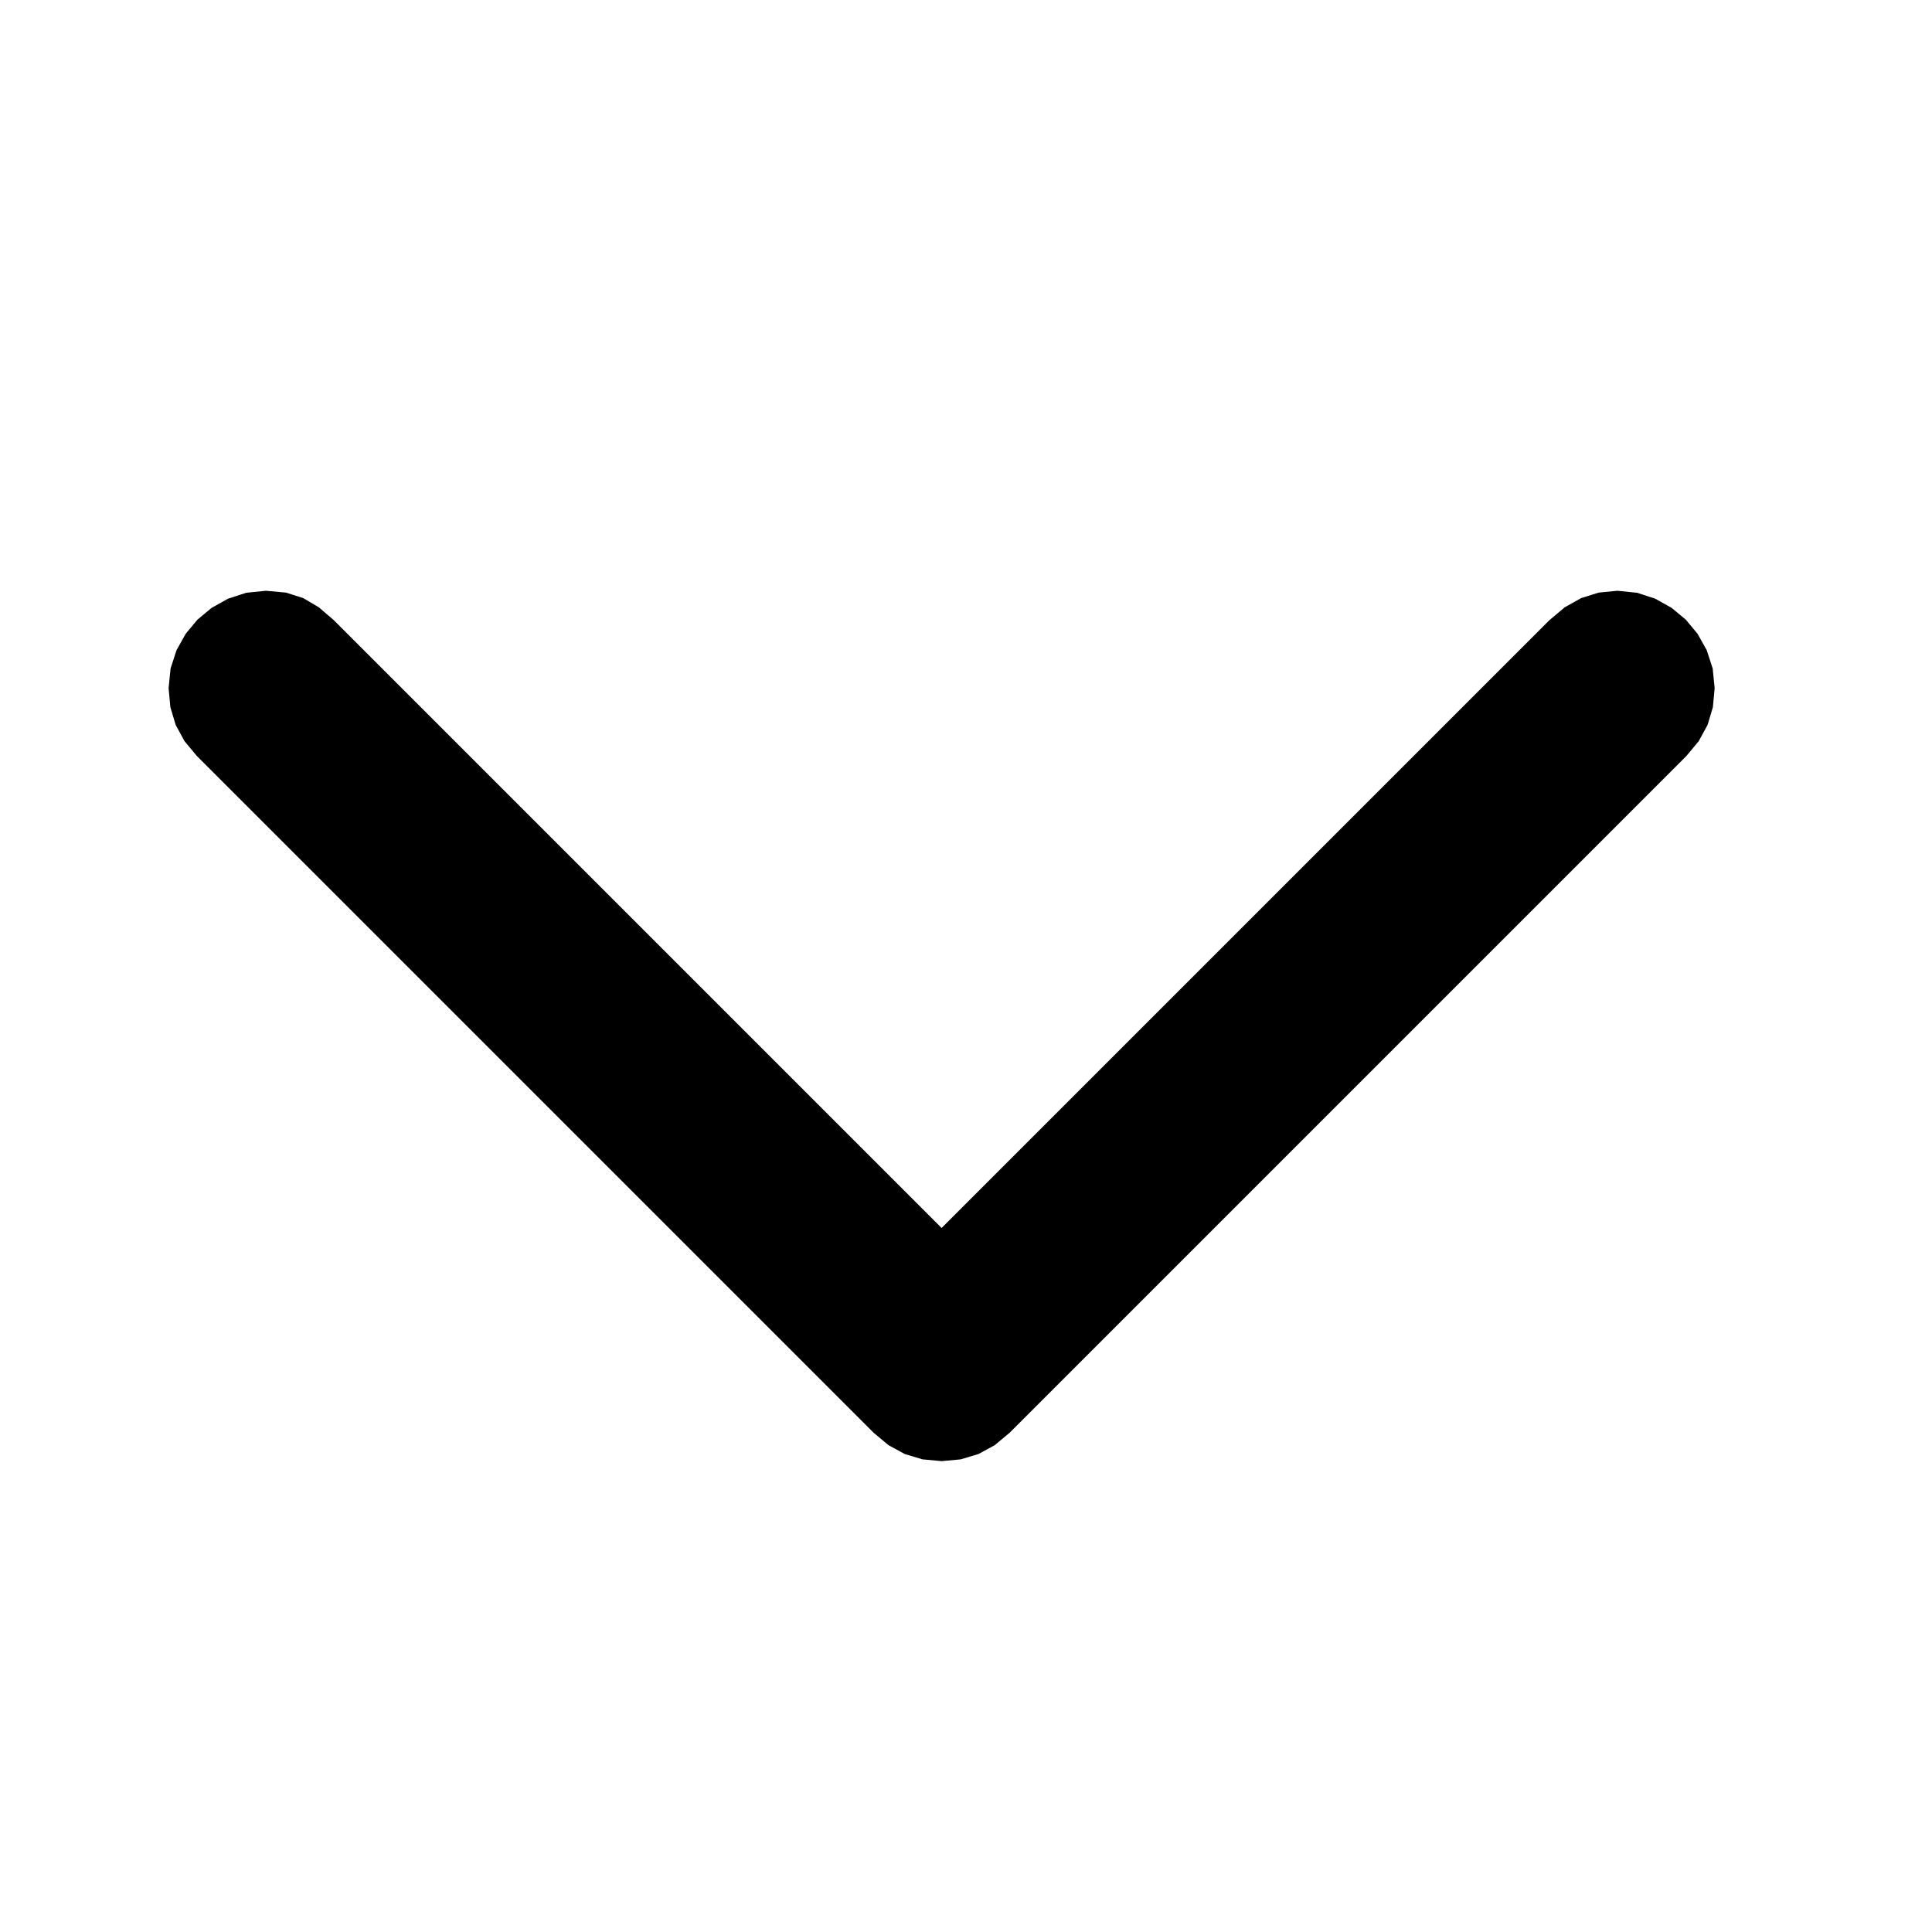
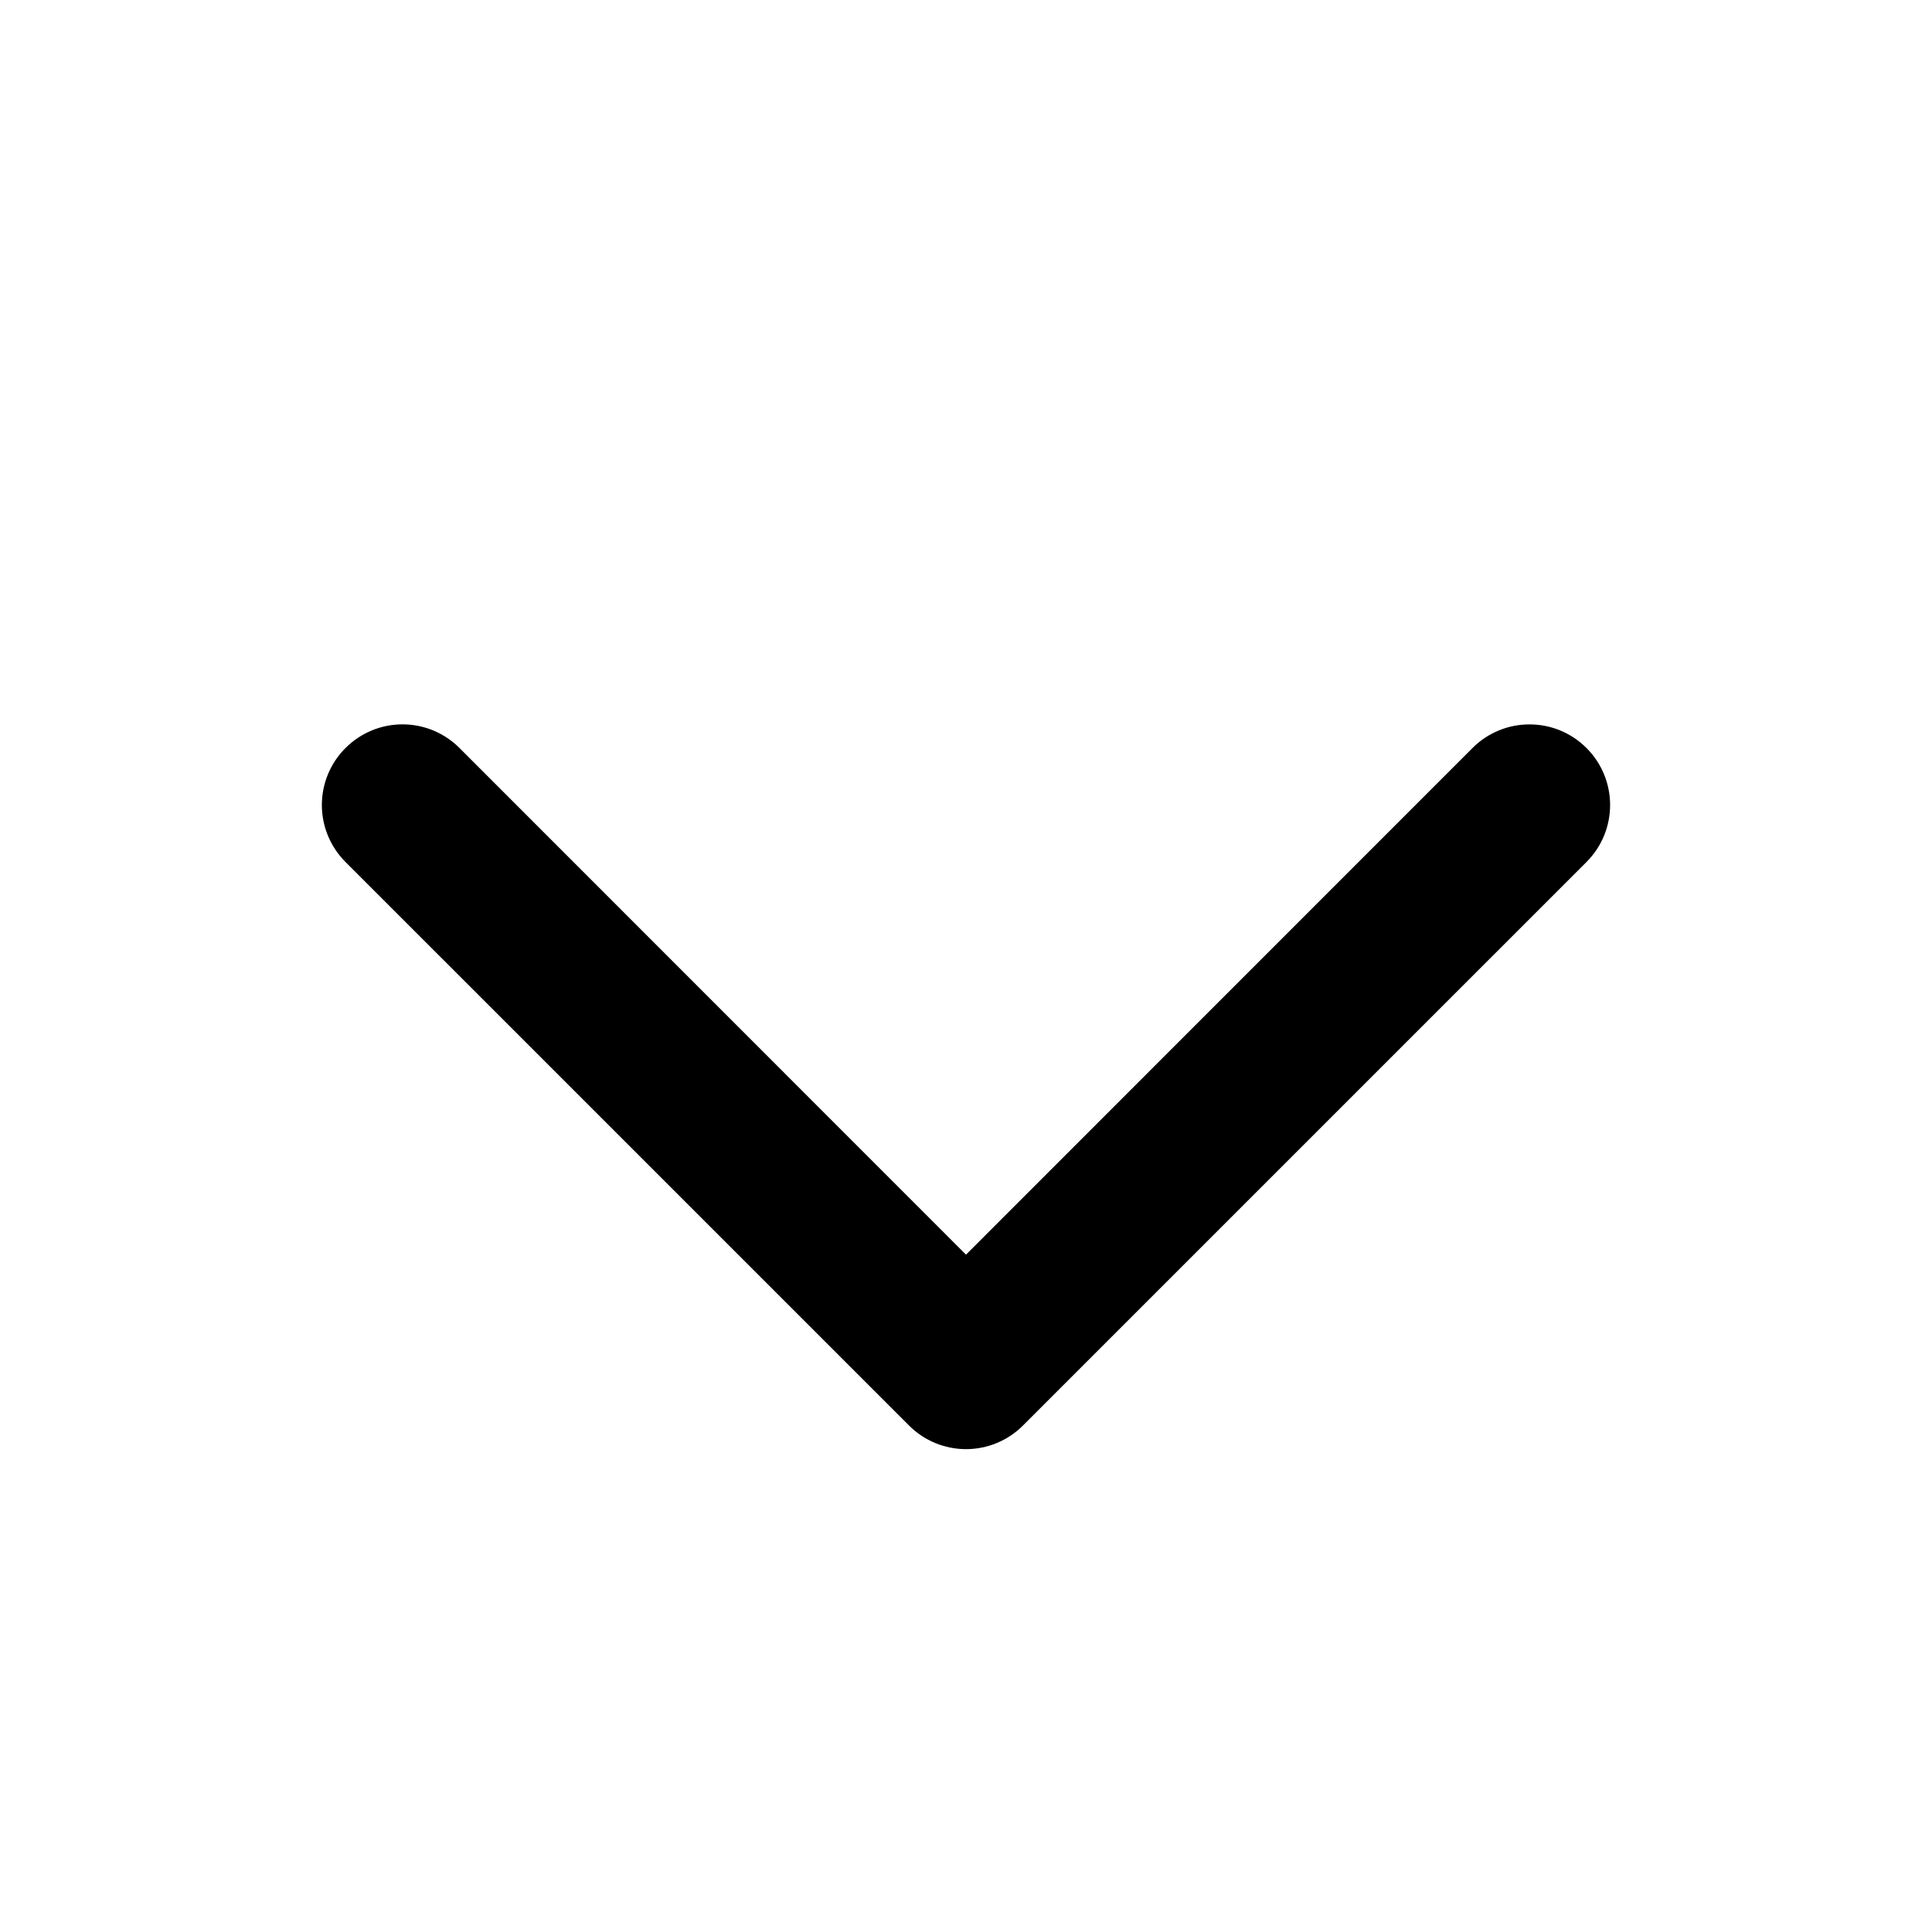
- <svg xmlns="http://www.w3.org/2000/svg" height="16" width="16" viewBox="0 0 16 16">
-   <g>
-     <path id="path1" transform="rotate(0,8,8) translate(-1.8,-1.5) scale(0.03749268,0.03749268)  " fill="#000000" d="M106.75,170.5L111.188,170.906 115,172.125 118.438,174.156 121.75,177 256,311.25 390.25,177 393.625,174.156 397.25,172.125 401.125,170.906 405.25,170.5 409.594,170.938 413.625,172.25 417.25,174.281 420.375,176.875 422.969,180 425,183.625 426.312,187.656 426.75,192 426.359,196.219 425.187,200.125 423.234,203.719 420.5,207 271,356.5 267.719,359.234 264.125,361.188 260.219,362.359 256,362.75 251.781,362.359 247.875,361.188 244.281,359.234 241,356.5 91.5,207 88.766,203.719 86.812,200.125 85.641,196.219 85.25,192 85.688,187.656 87,183.625 89.031,180 91.625,176.875 94.75,174.281 98.375,172.25 102.406,170.938 106.75,170.5z" />
-   </g>
+ <svg xmlns="http://www.w3.org/2000/svg" width="12" height="12" viewBox="0 0 12 12">
+   <path fill="#000000" fill-rule="evenodd" d="M2.146 4.646a.5.5 0 0 1 .708 0L6 7.793l3.146-3.147a.5.5 0 1 1 .708.708l-3.5 3.5a.5.5 0 0 1-.708 0l-3.5-3.5a.5.5 0 0 1 0-.708z" />
</svg>
